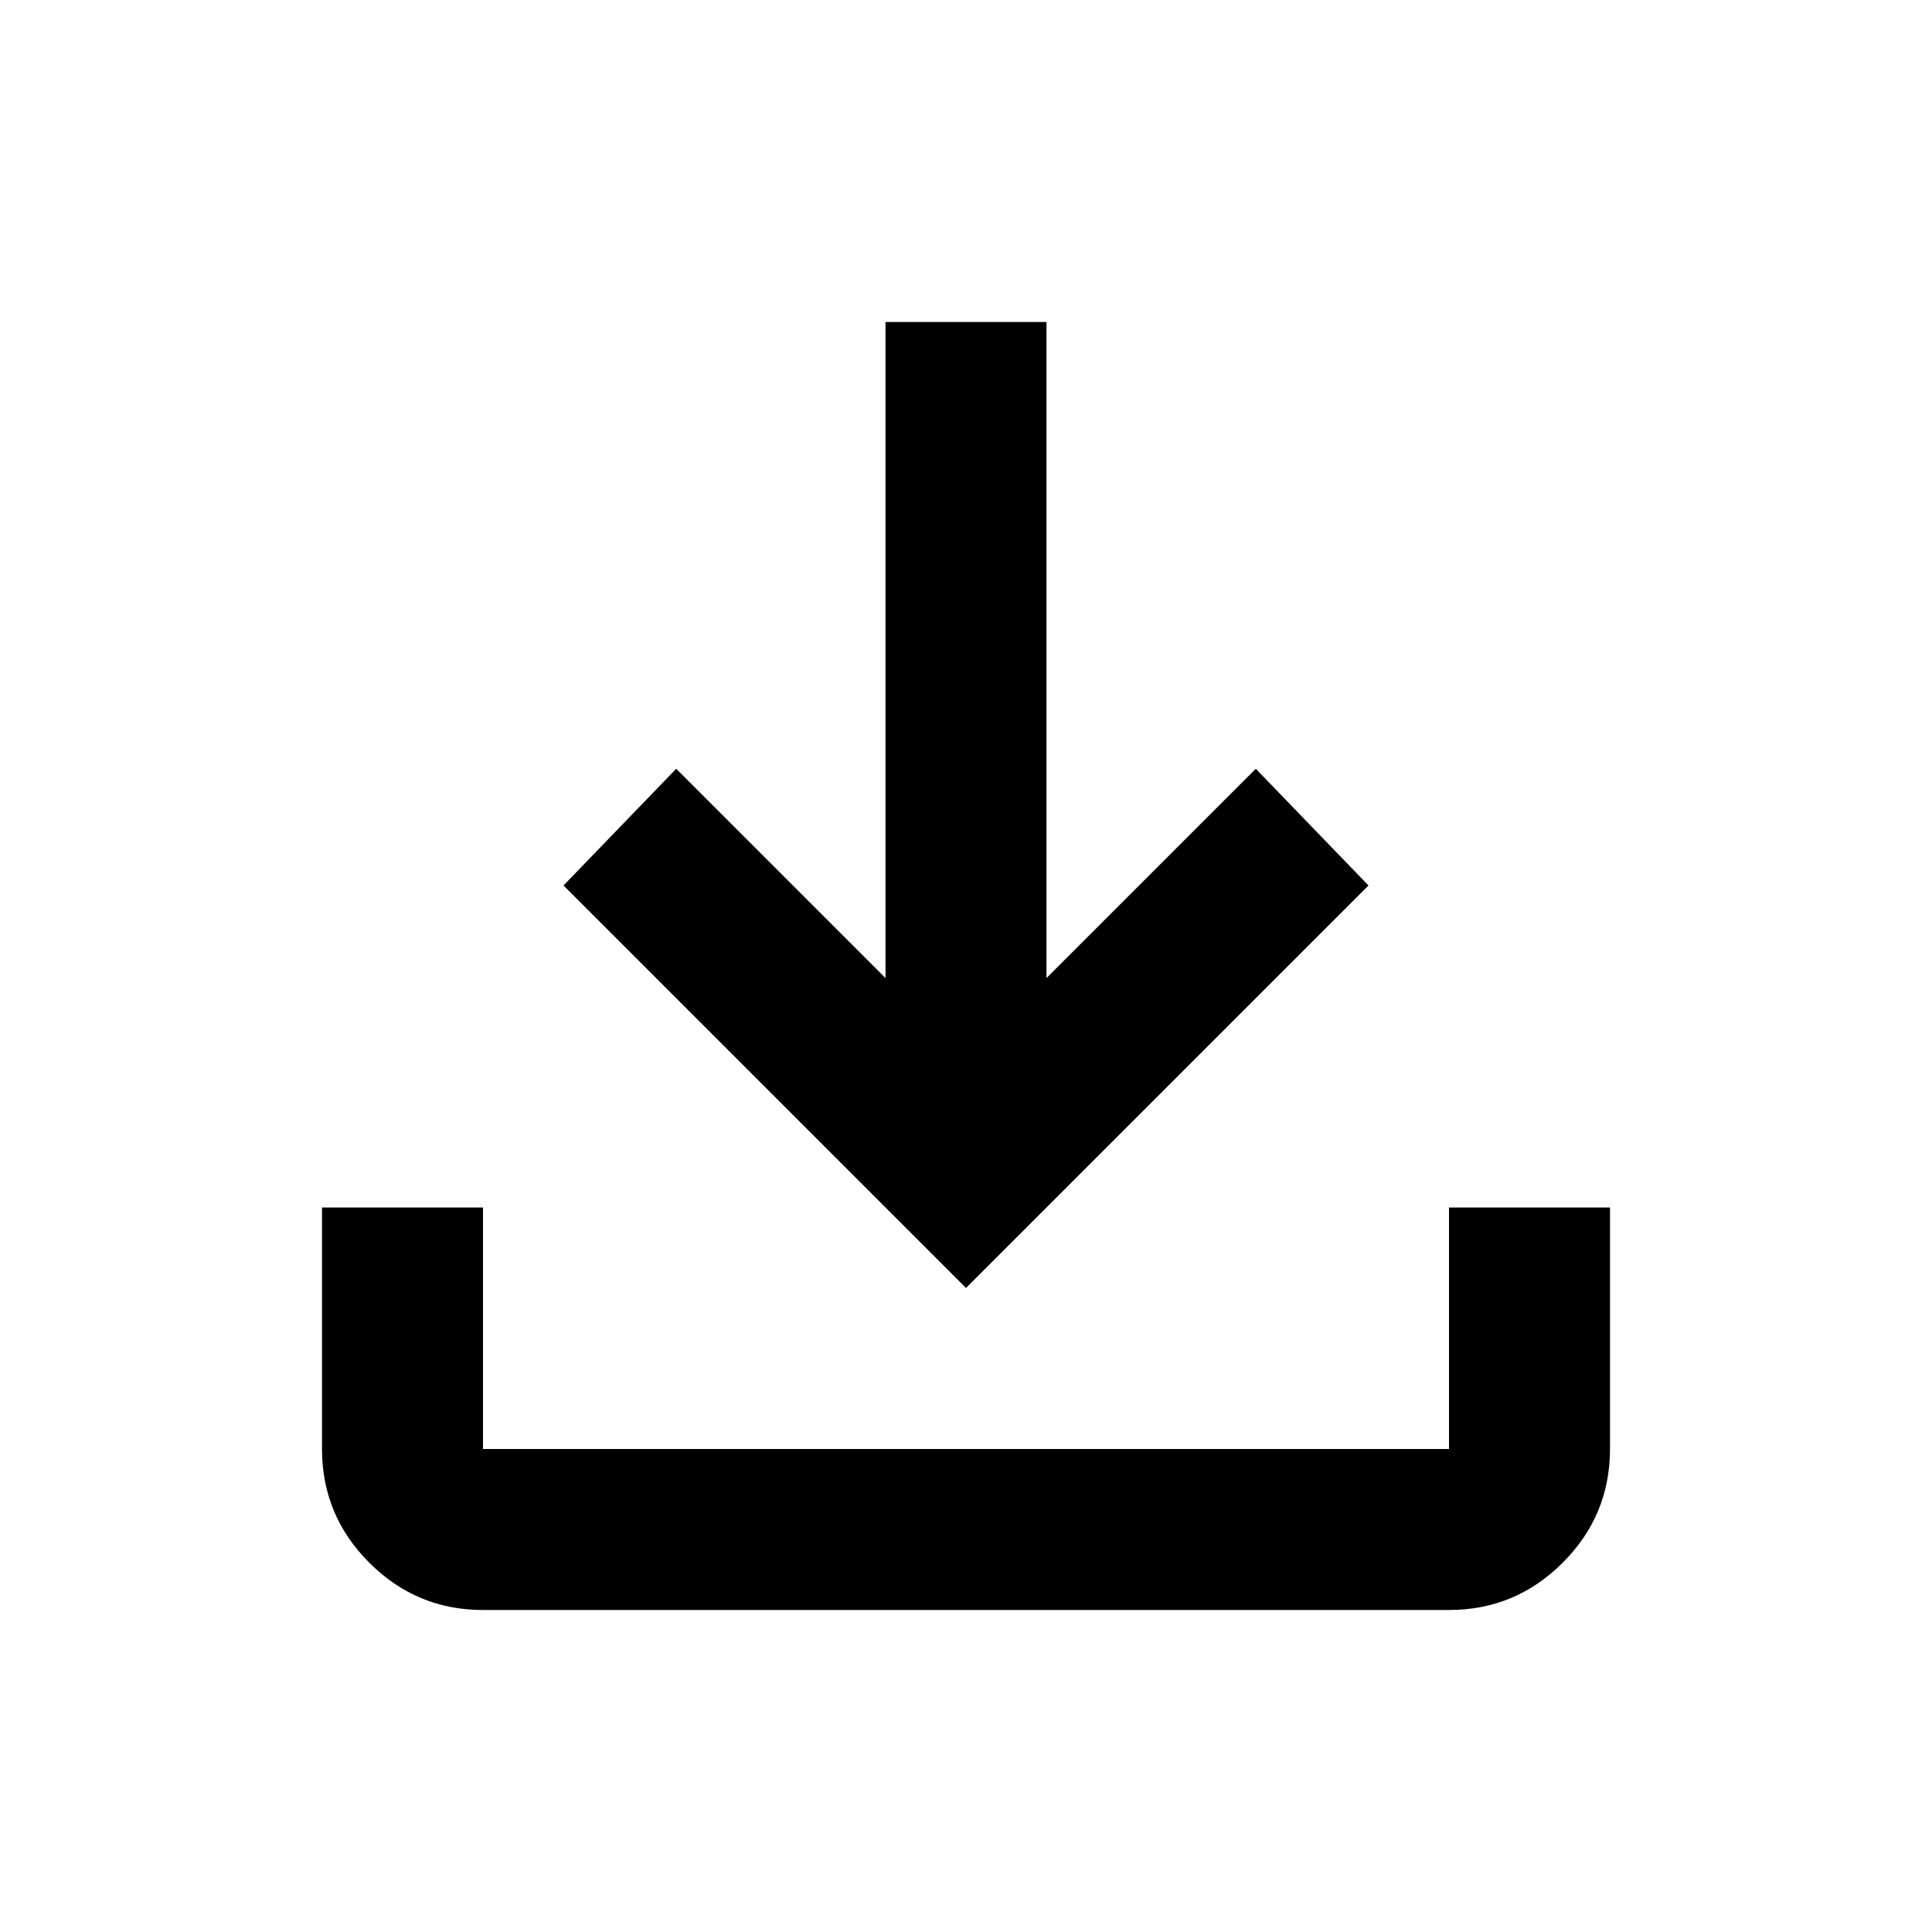
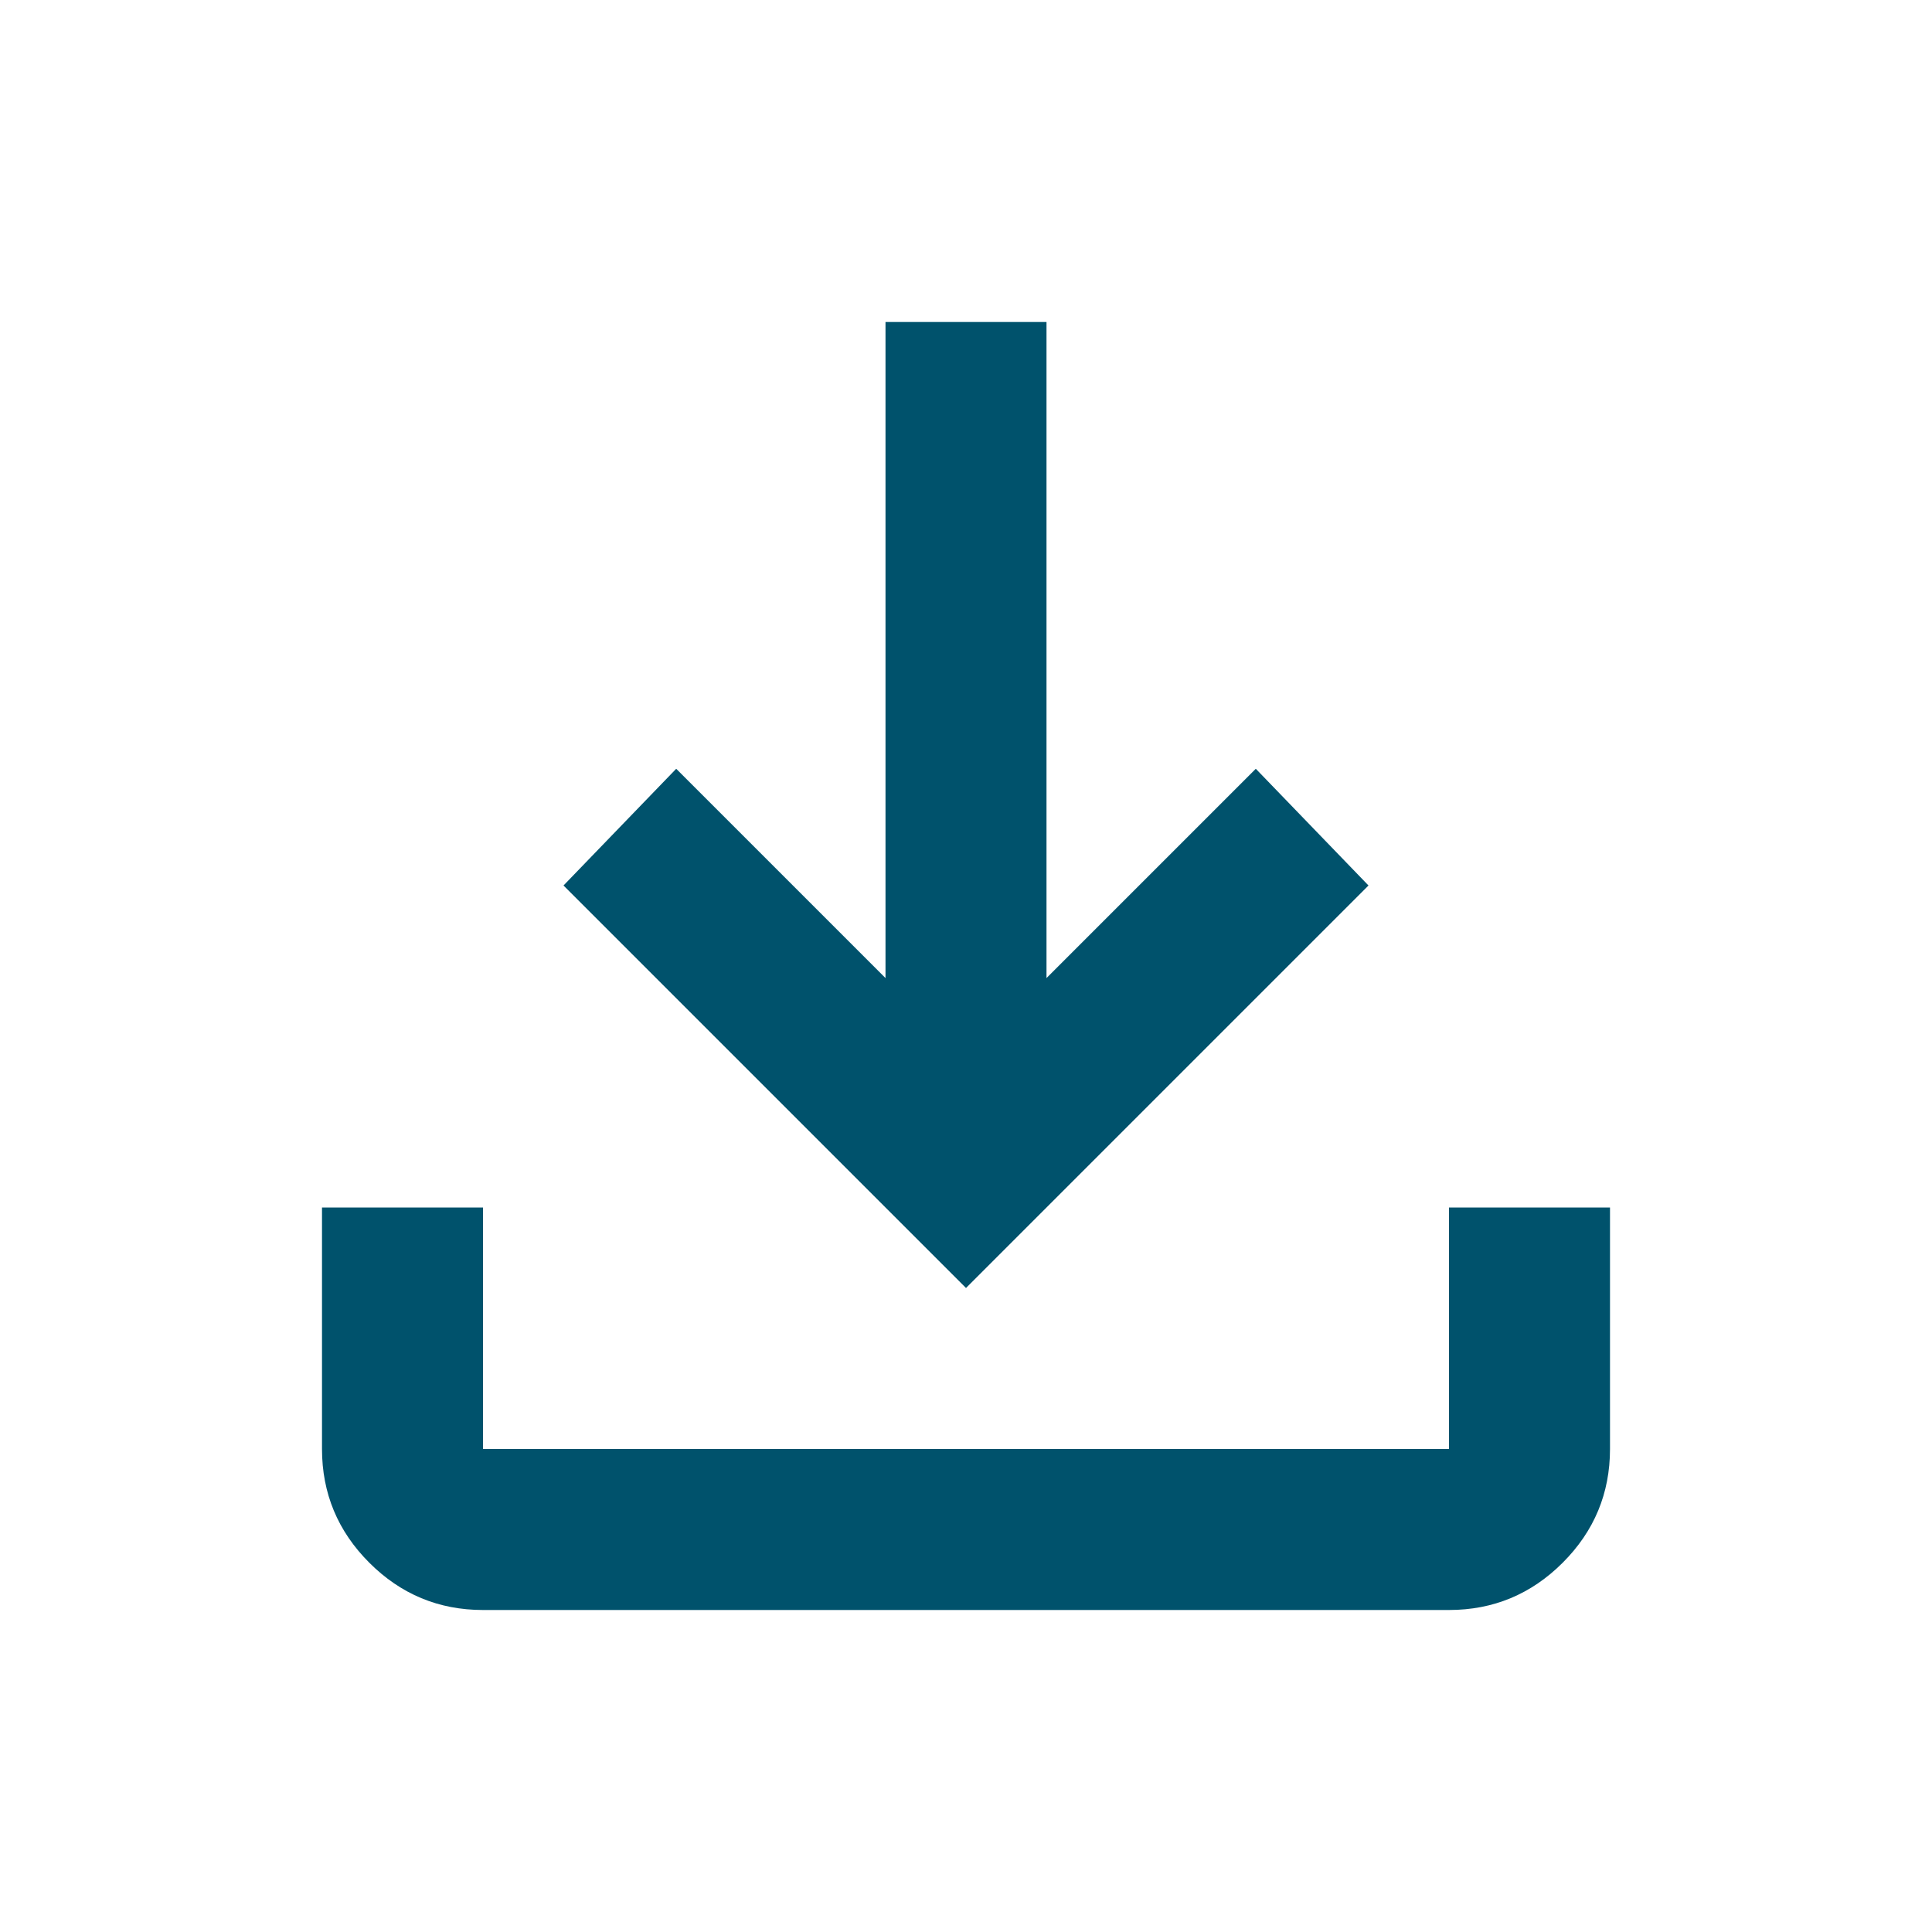
- <svg xmlns="http://www.w3.org/2000/svg" height="24" viewBox="0 -960 960 960" width="24">
+ <svg xmlns="http://www.w3.org/2000/svg" fill="#00526C" height="24" viewBox="0 -960 960 960" width="24">
  <path d="M480-320 280-520l56-58 104 104v-326h80v326l104-104 56 58-200 200ZM240-160q-33 0-56.5-23.5T160-240v-120h80v120h480v-120h80v120q0 33-23.5 56.5T720-160H240Z" />
</svg>
